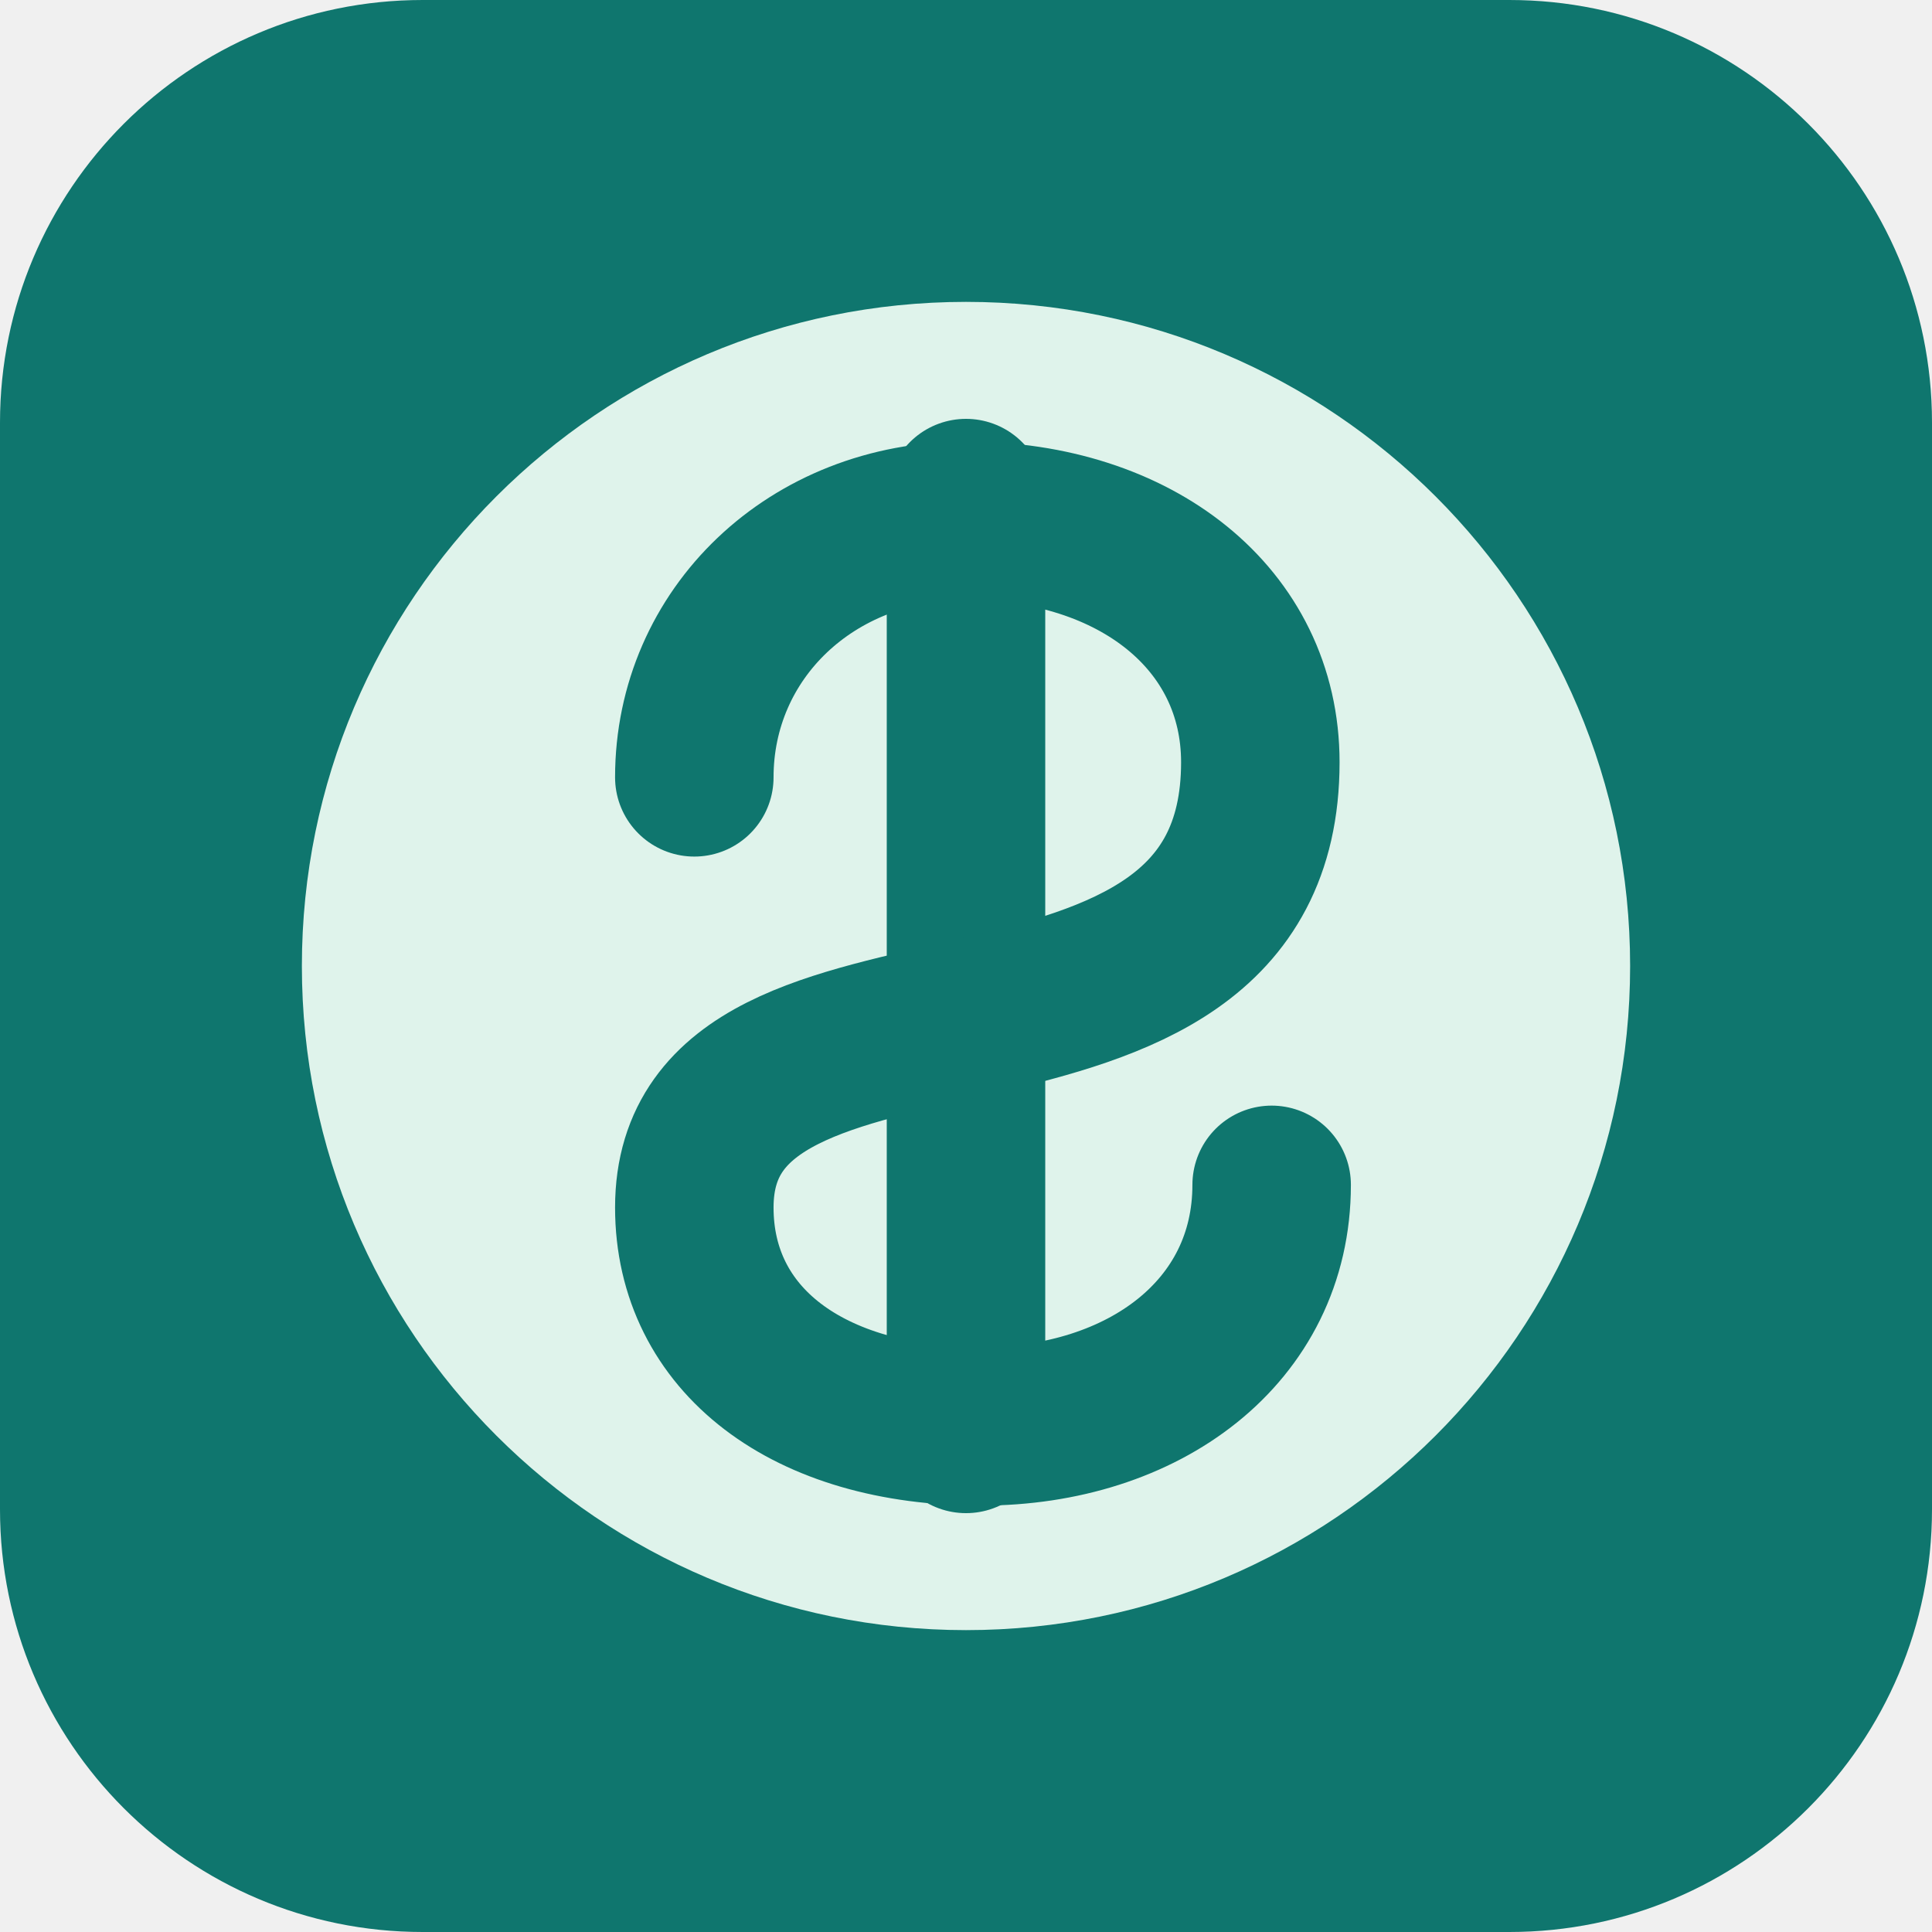
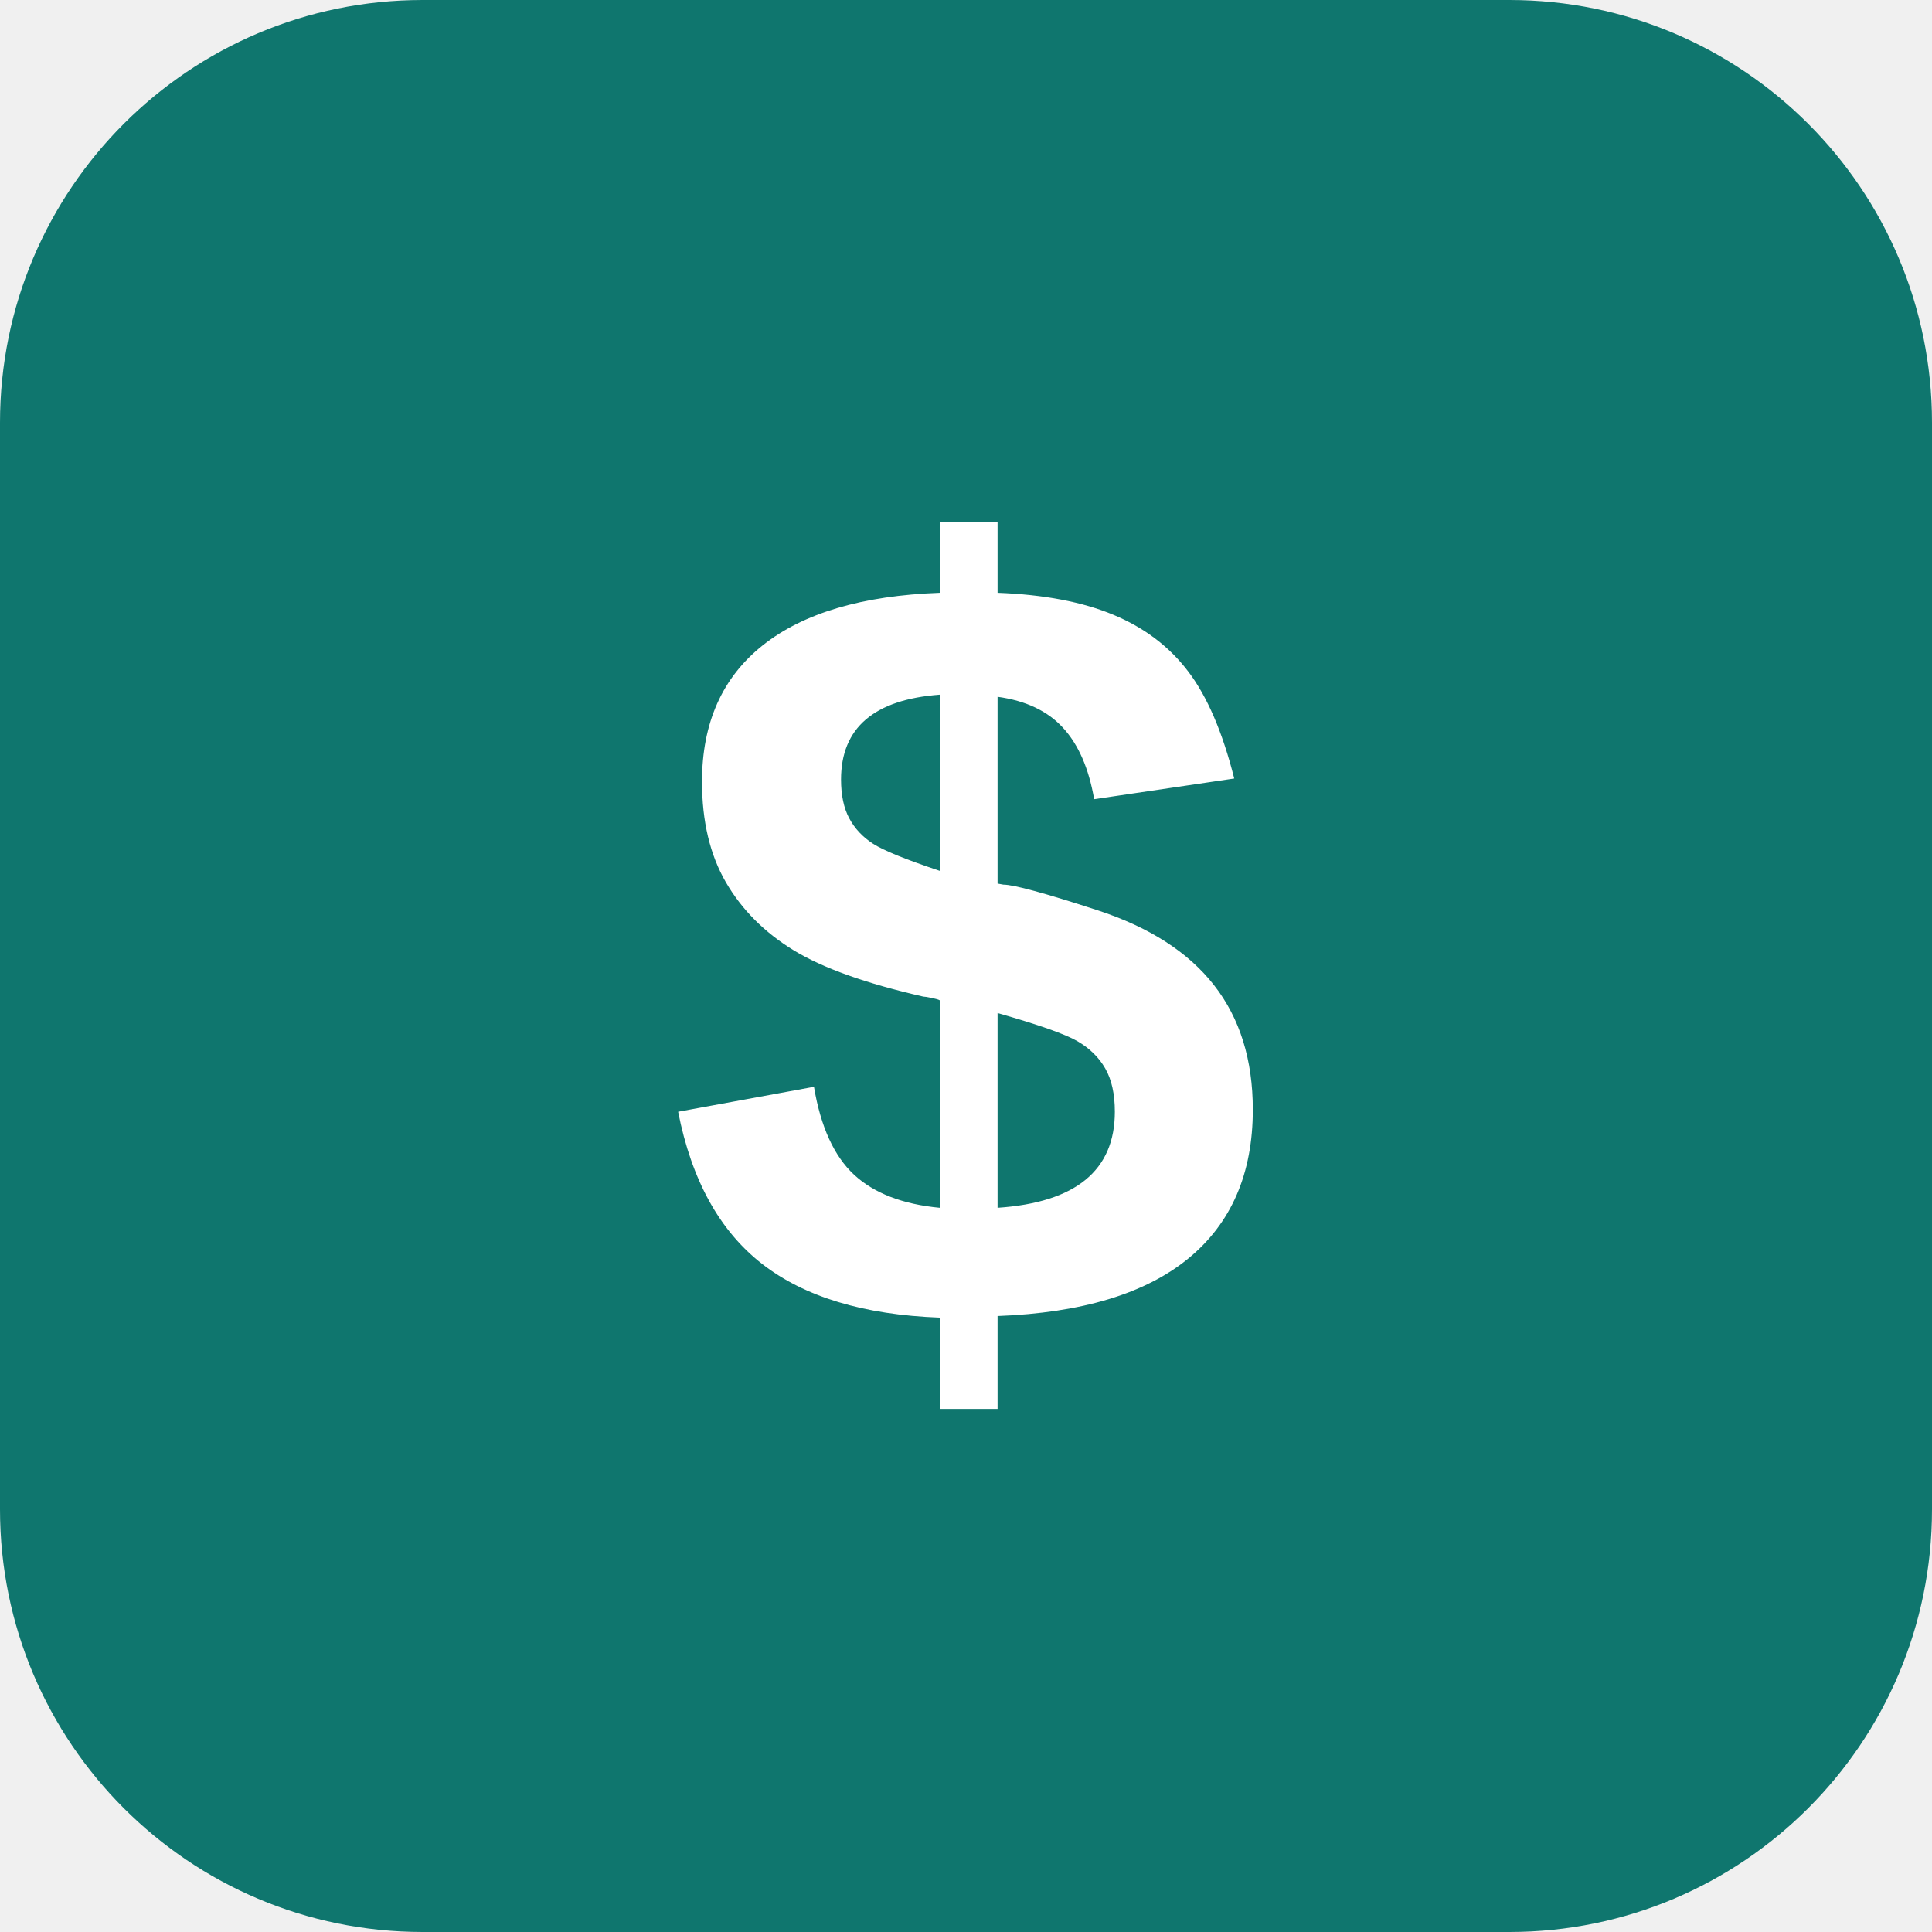
<svg xmlns="http://www.w3.org/2000/svg" viewBox="0 0 512 512">
  <rect width="512" height="512" rx="112" fill="#0f766e" />
-   <circle cx="256" cy="256" r="176" fill="#dff3eb" />
-   <path d="M256 132v248" stroke="#0f766e" stroke-width="42" stroke-linecap="round" />
-   <path d="M184 206c0-38 31-68 72-68 45 0 78 26 78 64 0 94-150 46-150 118 0 35 30 58 76 58 43 0 77-25 77-64" fill="none" stroke="#0f766e" stroke-width="42" stroke-linecap="round" />
+   <text x="256" y="352" text-anchor="middle" font-family="Arial, Helvetica, sans-serif" font-size="288" font-weight="800" fill="#ffffff">$</text>
</svg>
